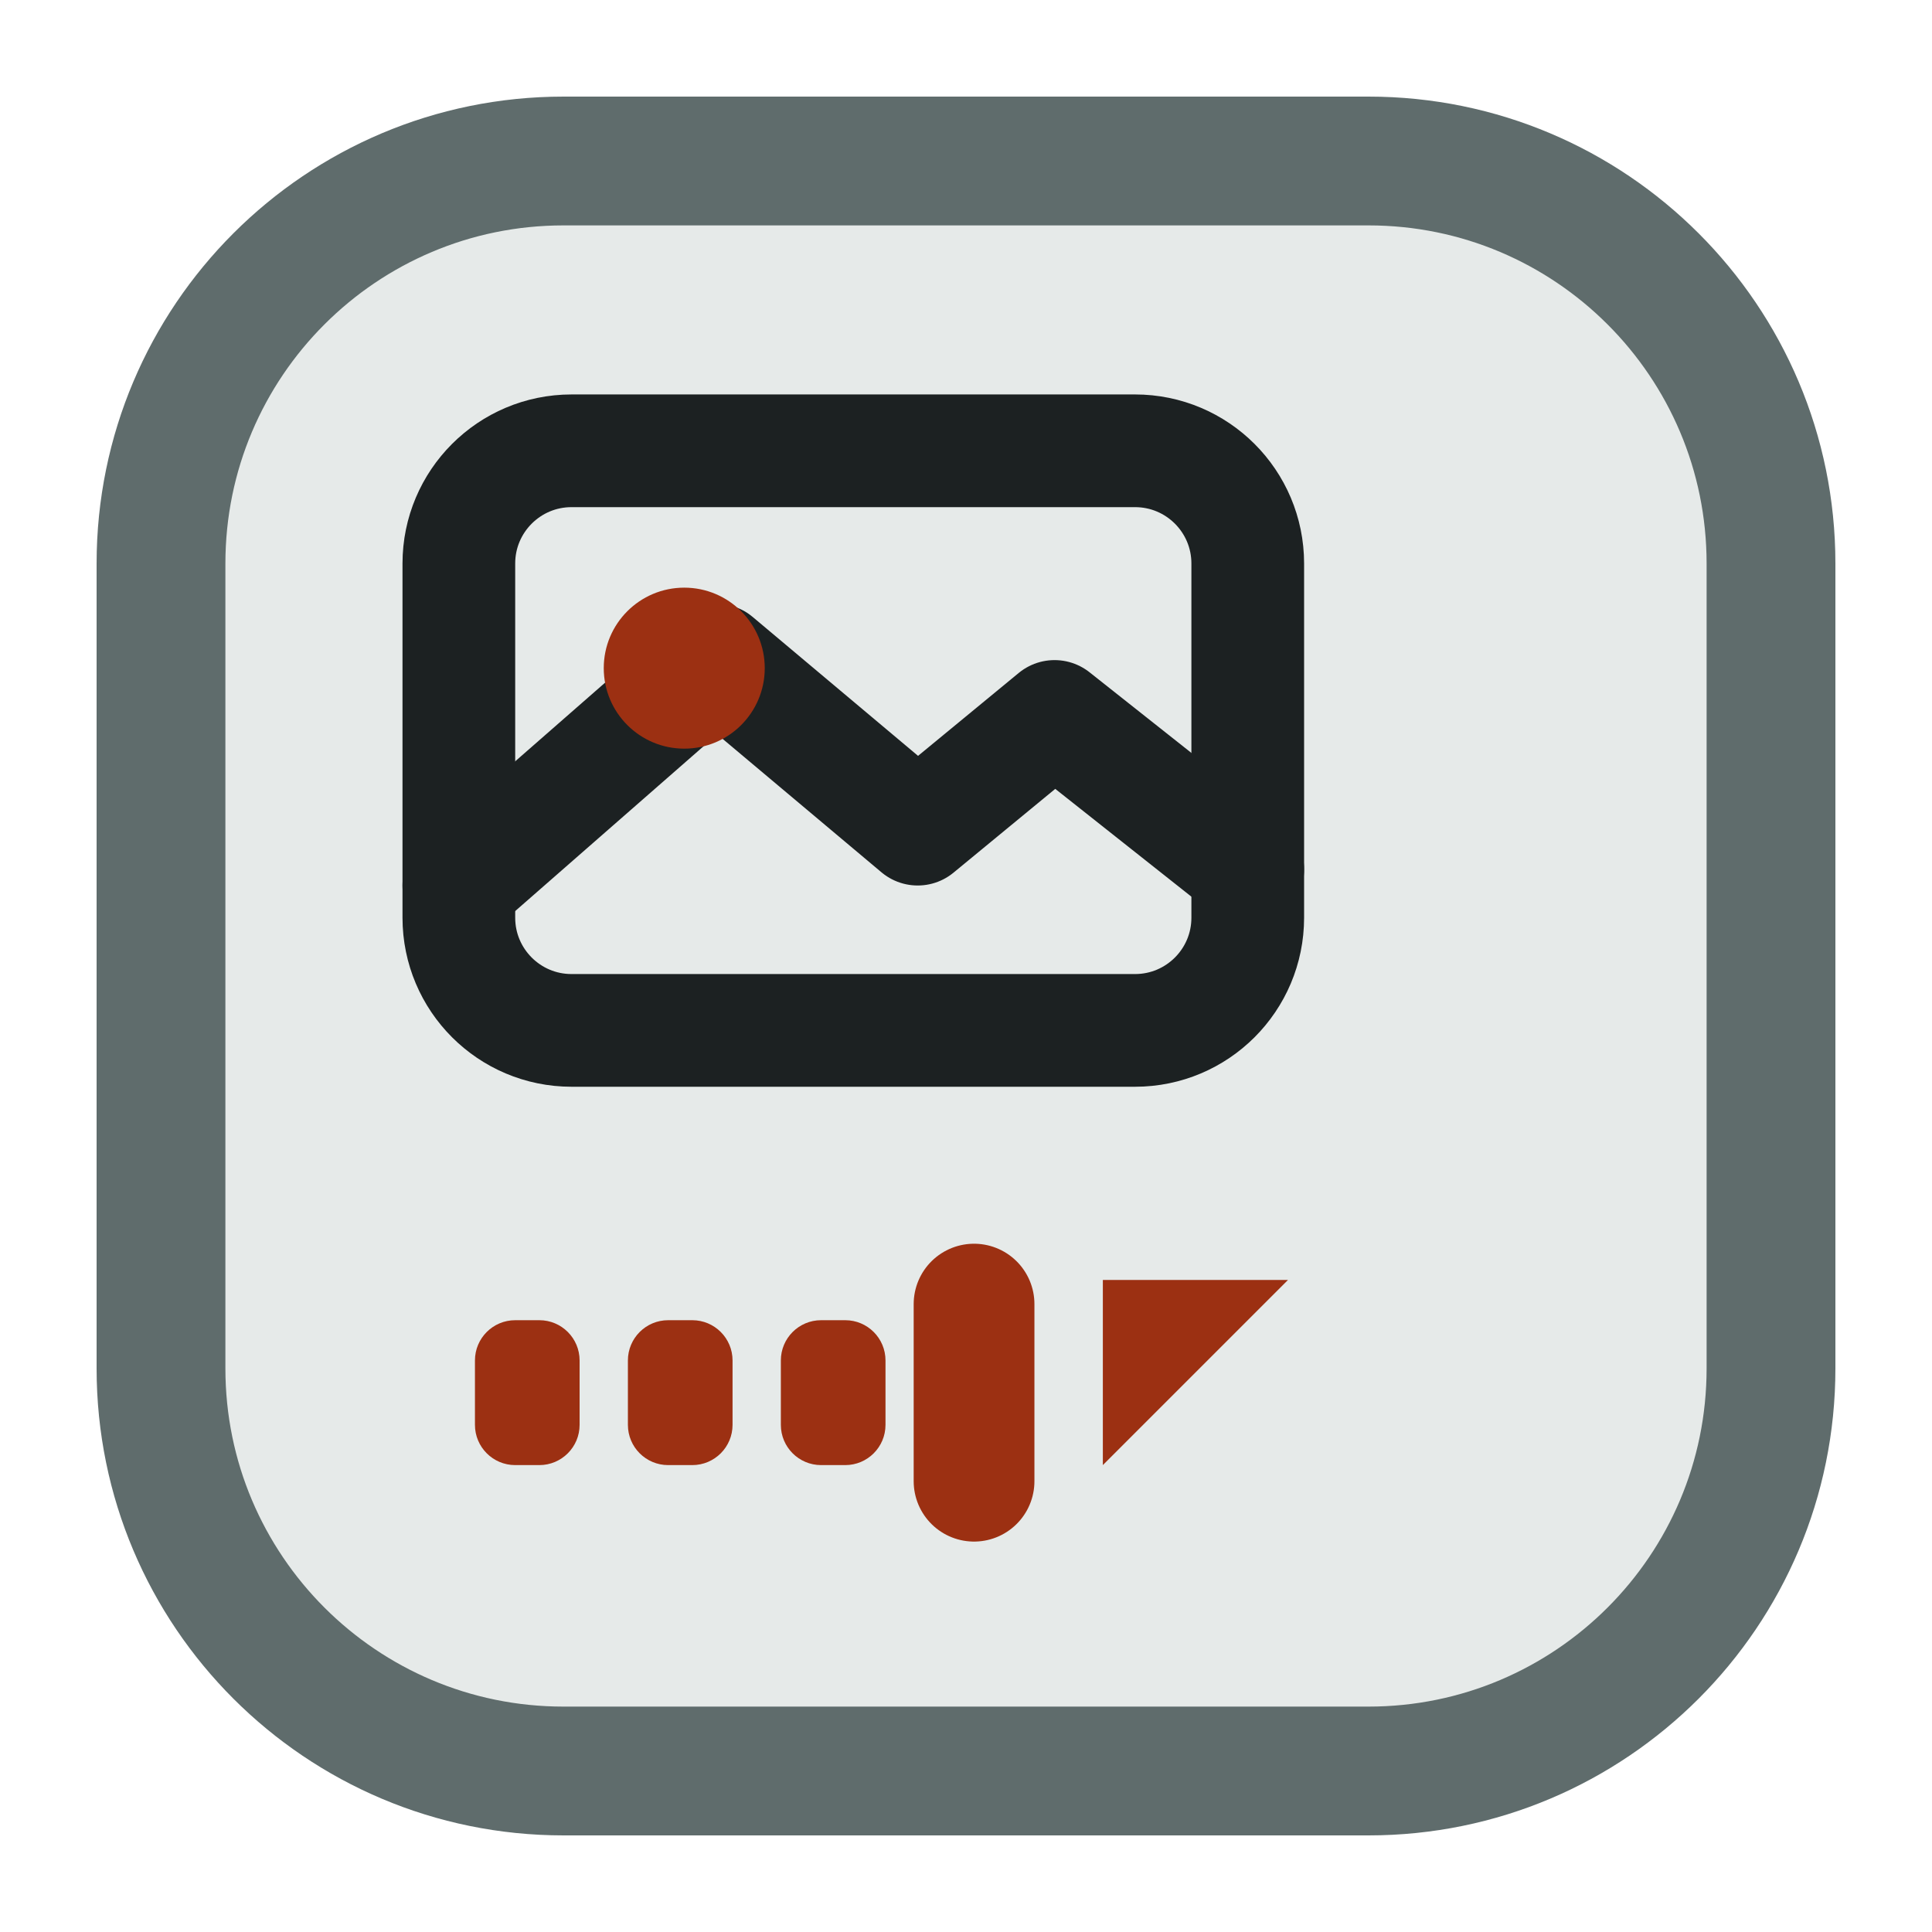
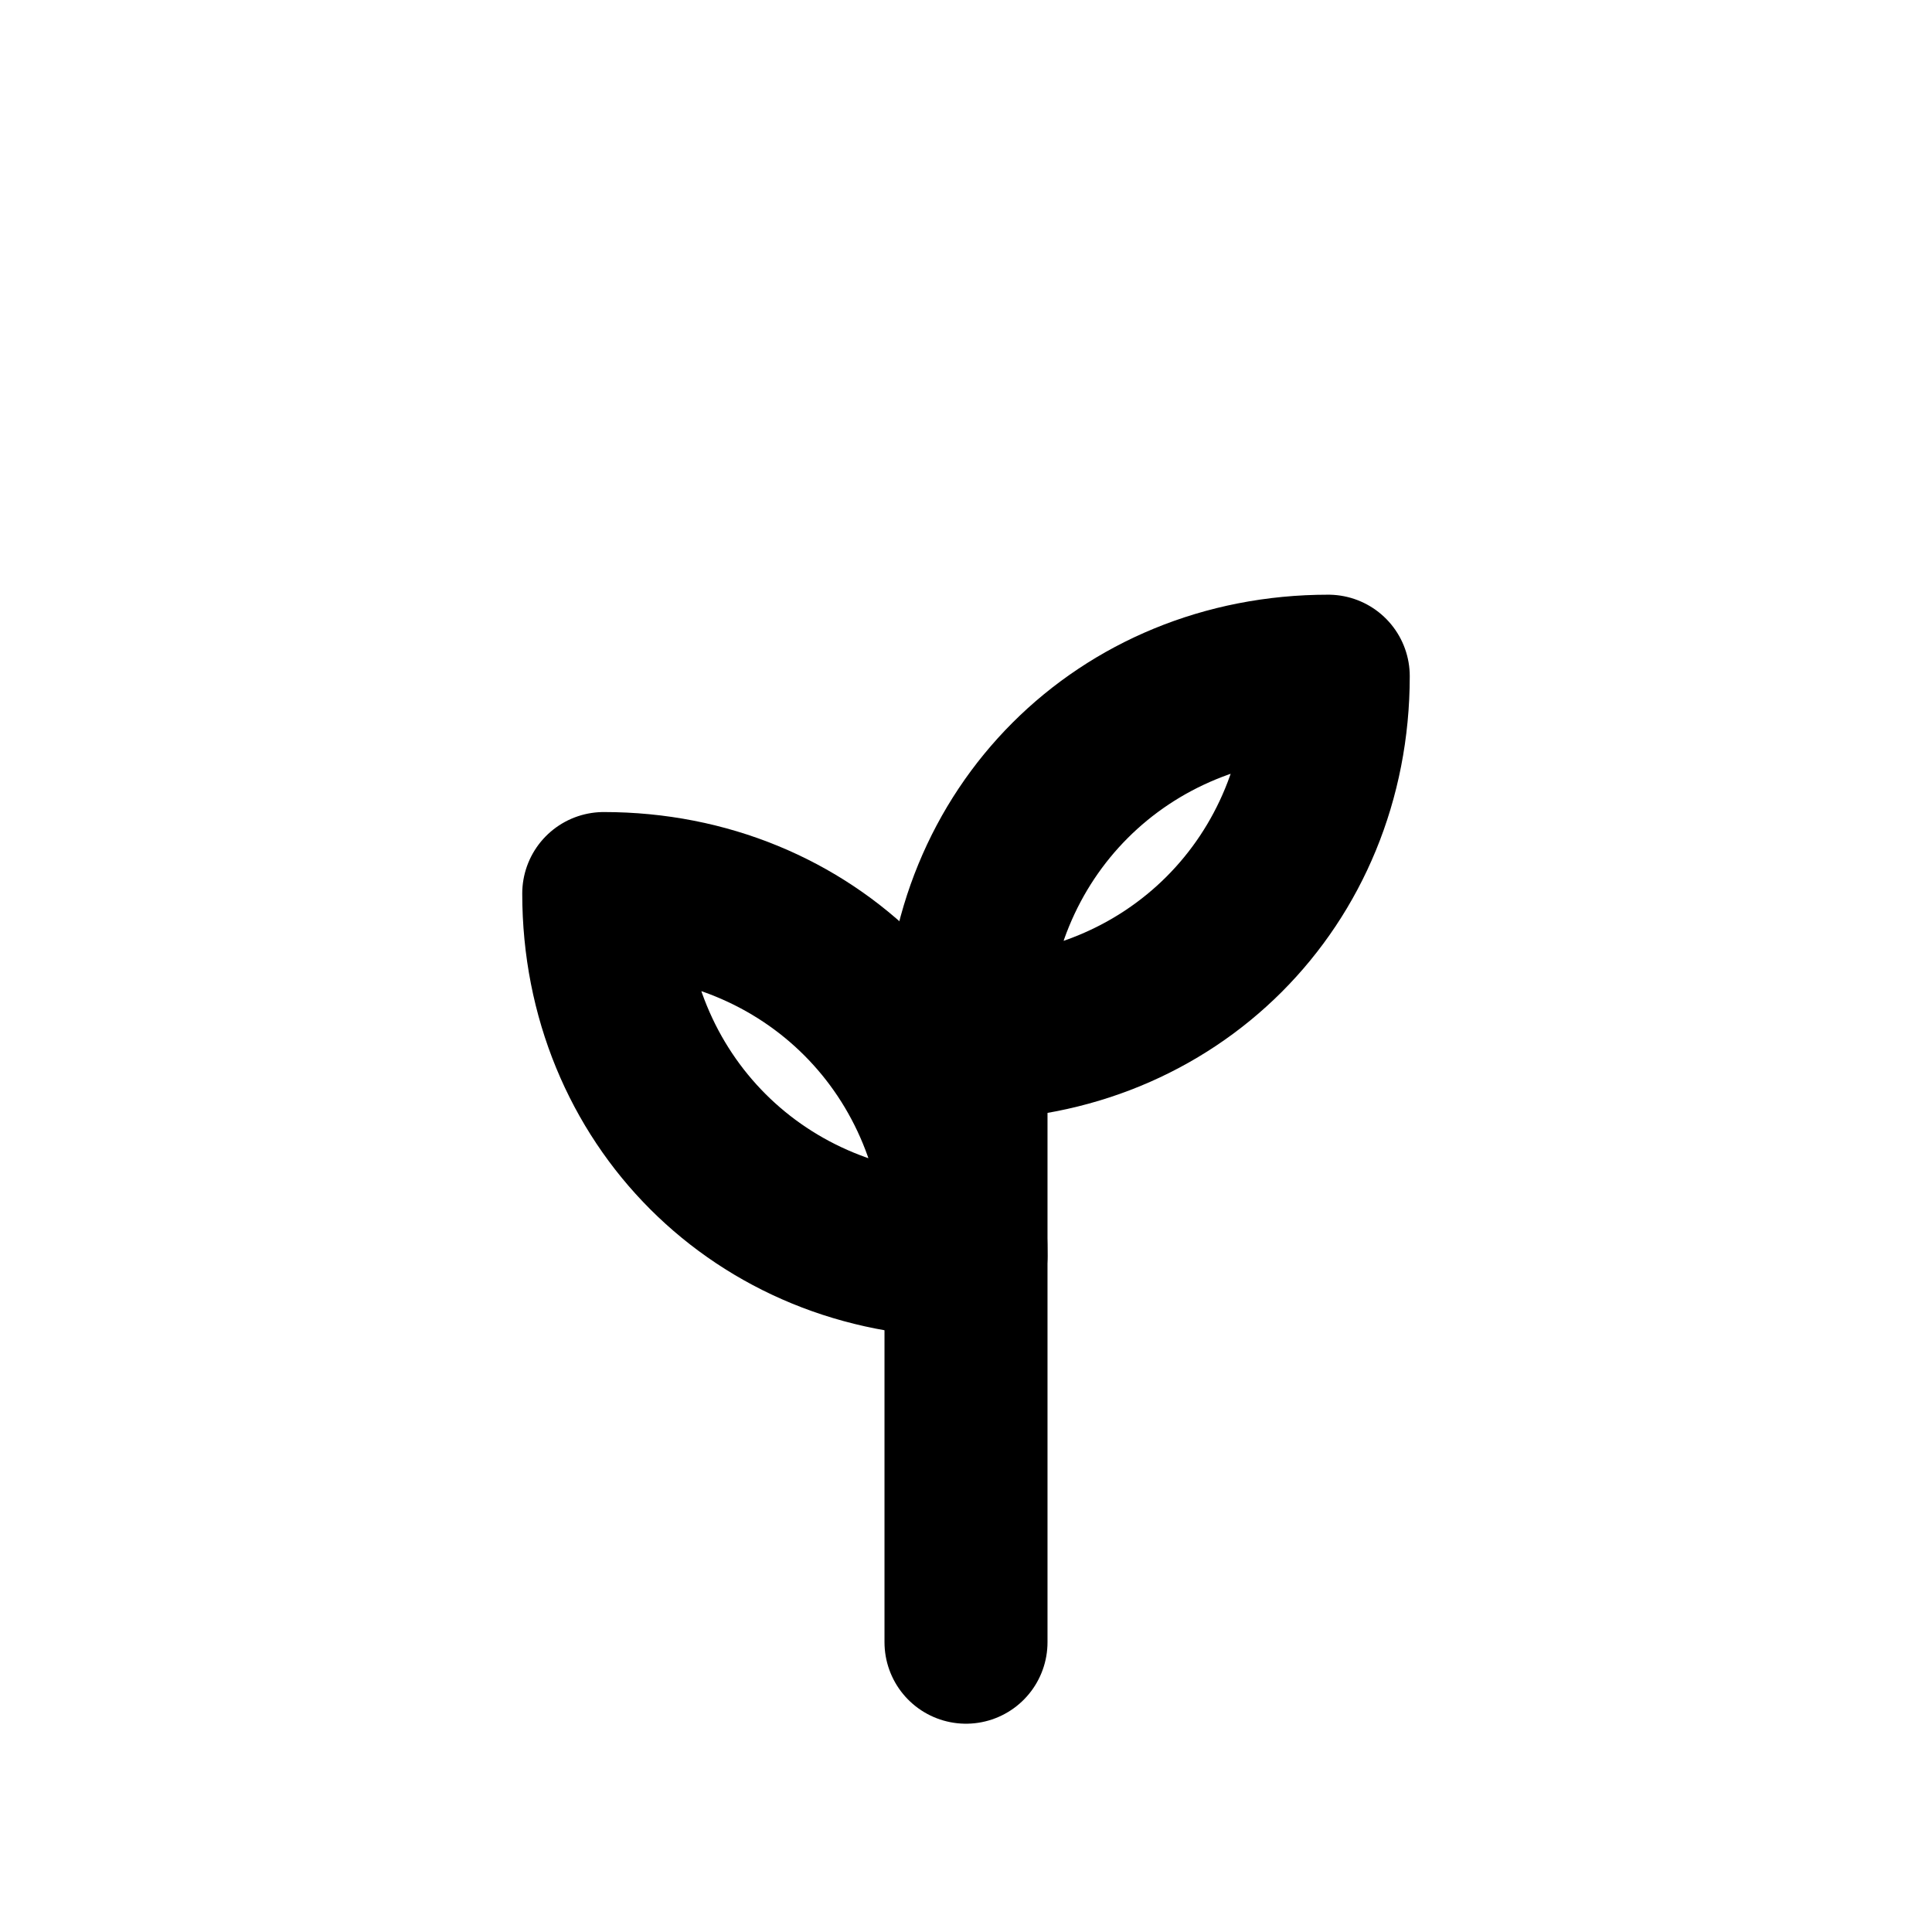
- <svg xmlns="http://www.w3.org/2000/svg" viewBox="0 0 24 24" width="24" height="24" role="img">
-   <rect x="2" y="2" width="20" height="20" rx="5" fill="#e6eae9" />
-   <path d="M7 2H17A5 5 0 0 1 22 7V17A5 5 0 0 1 17 22H7A5 5 0 0 1 2 17V7A5 5 0 0 1 7 2Z" fill="none" stroke="#5f6c6c" stroke-width="1.6" />
-   <path d="M7.1 5.6H14.1A1.4 1.4 0 0 1 15.5 7V11.4A1.4 1.4 0 0 1 14.1 12.8H7.1A1.4 1.4 0 0 1 5.7 11.4V7A1.4 1.4 0 0 1 7.1 5.6Z" fill="none" stroke="#1c2122" stroke-width="1.4" stroke-linejoin="round" />
-   <path d="M5.7 11 8.9 8.2l2.5 2.1 1.7-1.4 2.4 1.9" fill="none" stroke="#1c2122" stroke-width="1.4" stroke-linecap="round" stroke-linejoin="round" />
-   <path d="M8.5 7.3A1 1 0 1 1 8.5 9.3A1 1 0 1 1 8.5 7.3Z" fill="#9c3012" />
-   <path d="M6.4 16.4H6.7A0.5 0.5 0 0 1 7.2 16.9V17.7A0.5 0.5 0 0 1 6.7 18.2H6.4A0.5 0.5 0 0 1 5.9 17.7V16.9A0.5 0.5 0 0 1 6.4 16.4Z" fill="#9c3012" />
-   <path d="M8.3 16.4H8.6A0.5 0.5 0 0 1 9.1 16.9V17.7A0.5 0.5 0 0 1 8.6 18.2H8.3A0.5 0.5 0 0 1 7.8 17.7V16.9A0.5 0.5 0 0 1 8.3 16.4Z" fill="#9c3012" />
-   <path d="M10.2 16.4H10.5A0.5 0.5 0 0 1 11 16.9V17.7A0.5 0.5 0 0 1 10.5 18.2H10.2A0.5 0.5 0 0 1 9.7 17.7V16.9A0.5 0.5 0 0 1 10.2 16.4Z" fill="#9c3012" />
-   <path d="M12.10 16.2v2.2" fill="none" stroke="#9c3012" stroke-width="1.5" stroke-linecap="round" />
-   <path d="M13.7 18.2V15.9H16Z" fill="#9c3012" />
+ <svg xmlns="http://www.w3.org/2000/svg" viewBox="0 0 16 16" width="16" height="16" role="img" fill="none" stroke="currentColor" stroke-width="1.35" stroke-linecap="round" stroke-linejoin="round">
+   <path d="M8 13.6V8.6" />
+   <path d="M8 10.4C6.3 10.4 5 9.1 5 7.4c1.7 0 3 1.3 3 3Z" />
+   <path d="M8 8.6c0-1.7 1.3-3 3-3 0 1.7-1.3 3-3 3Z" />
</svg>
